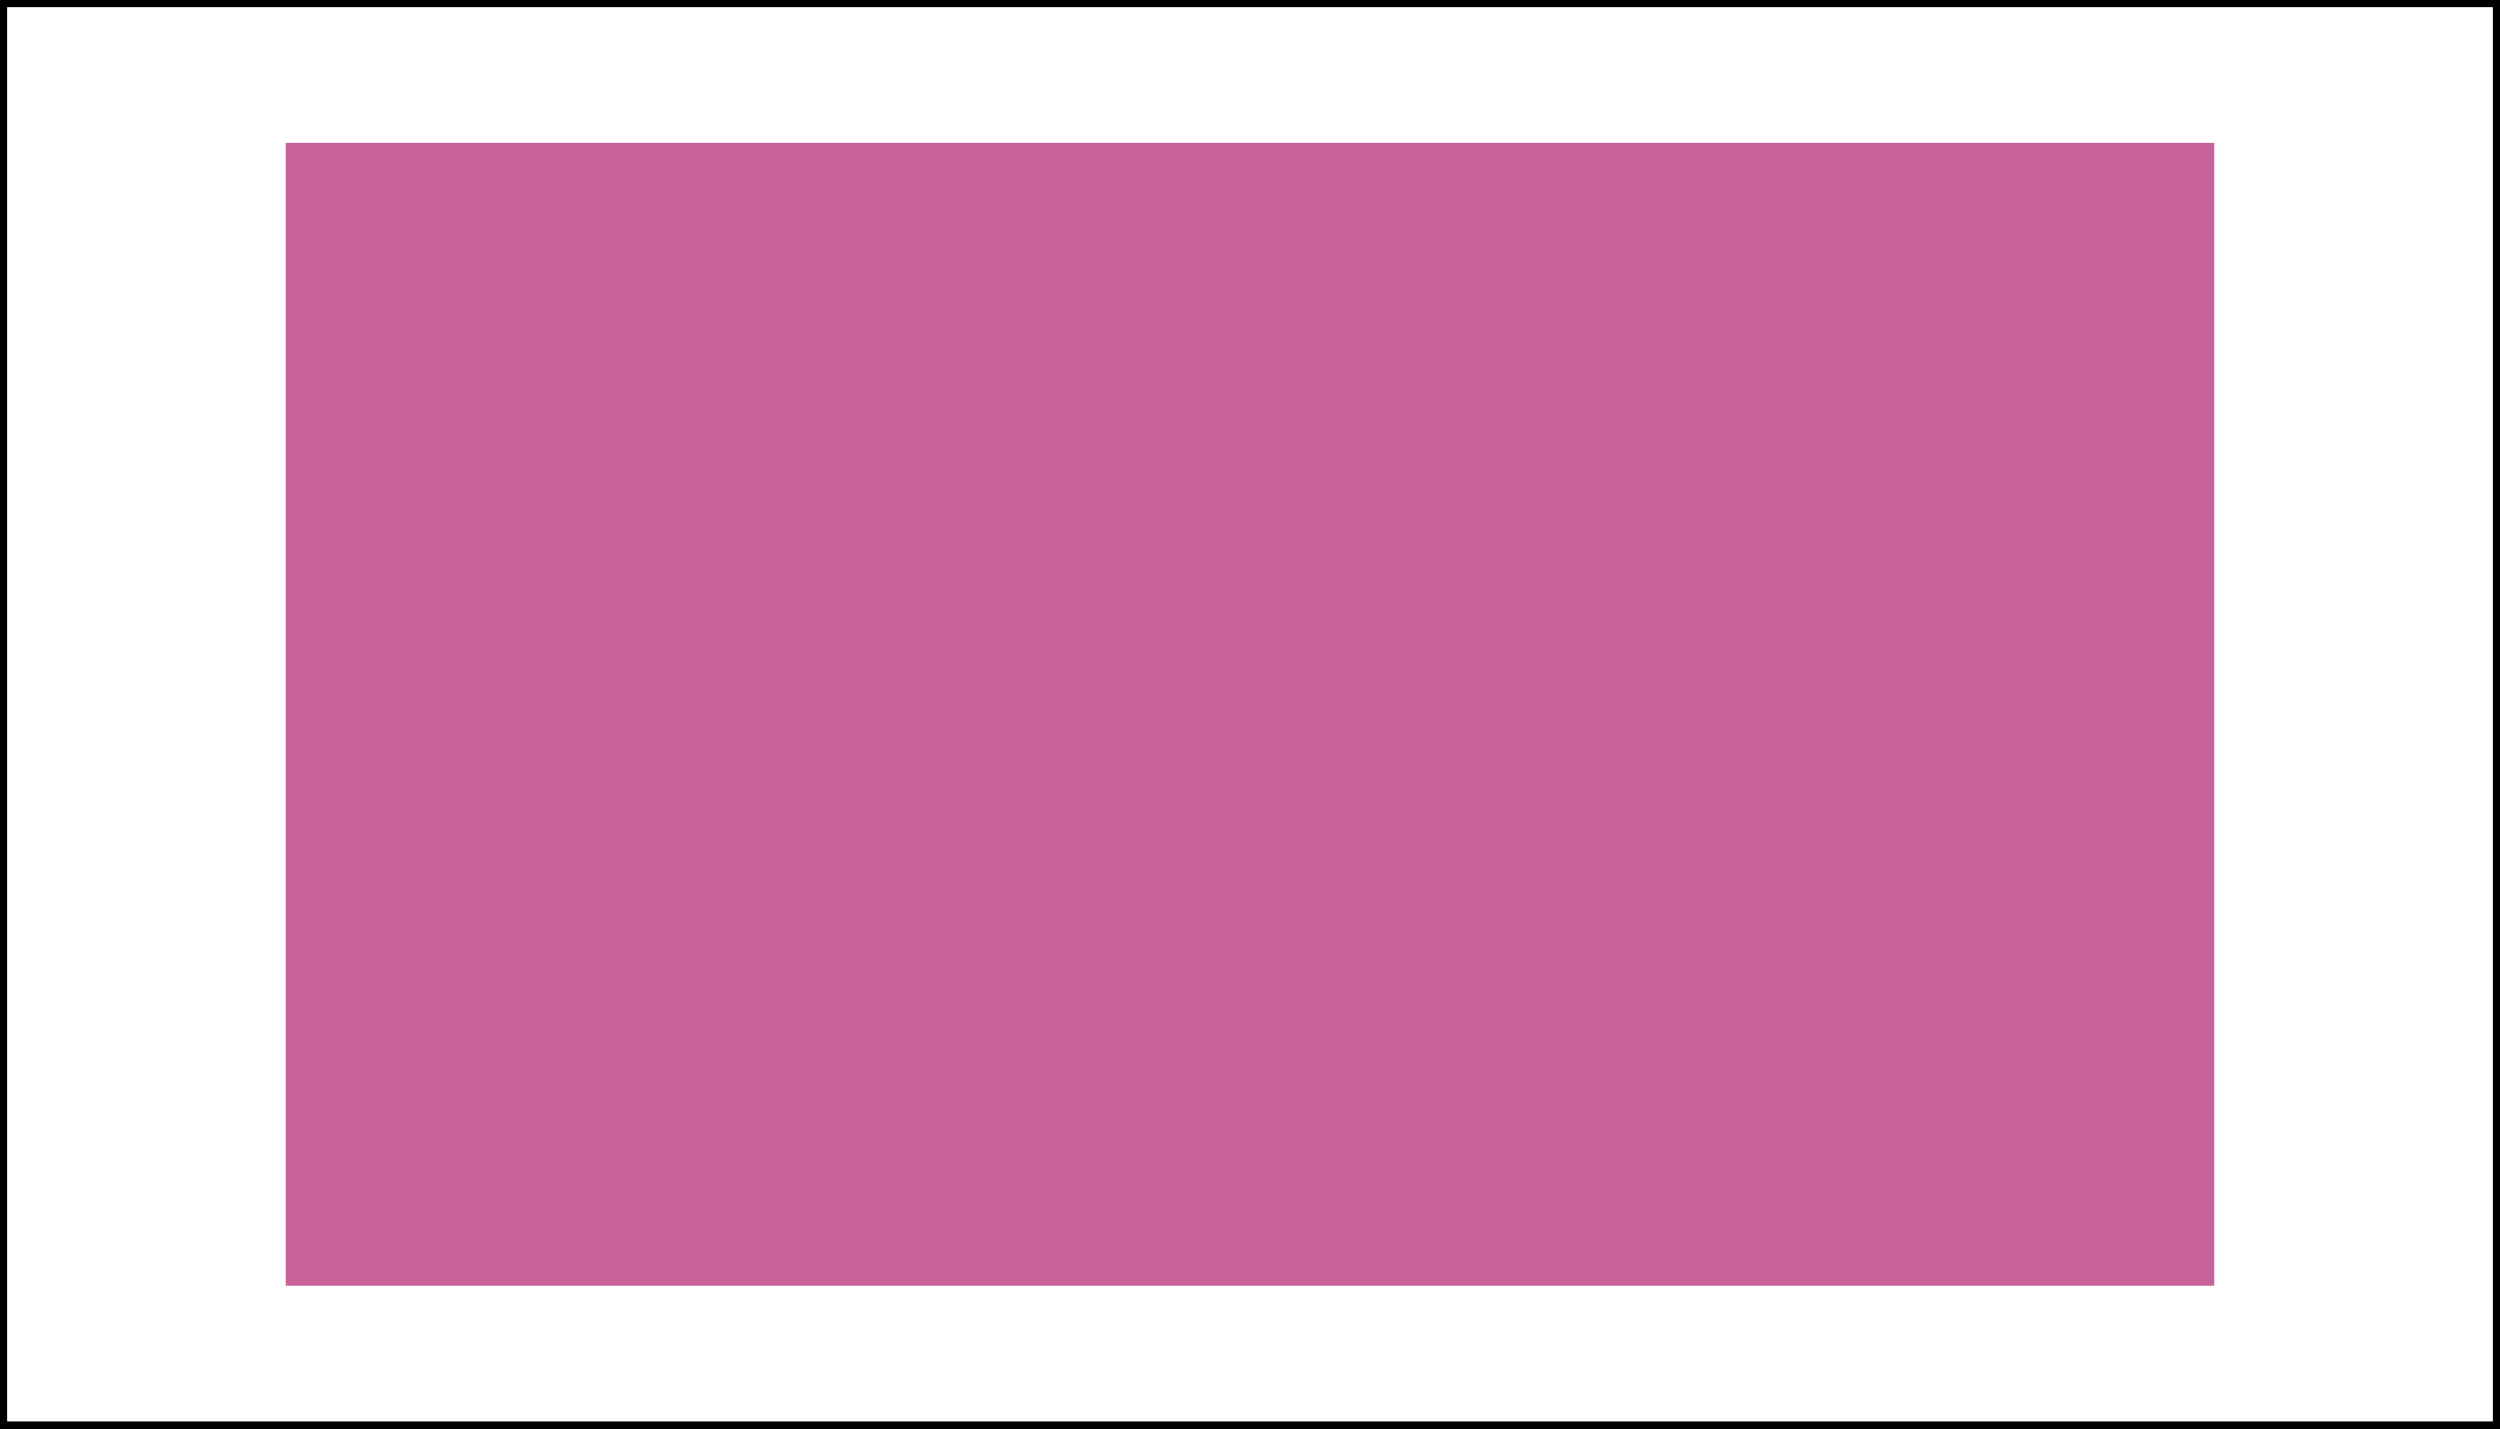
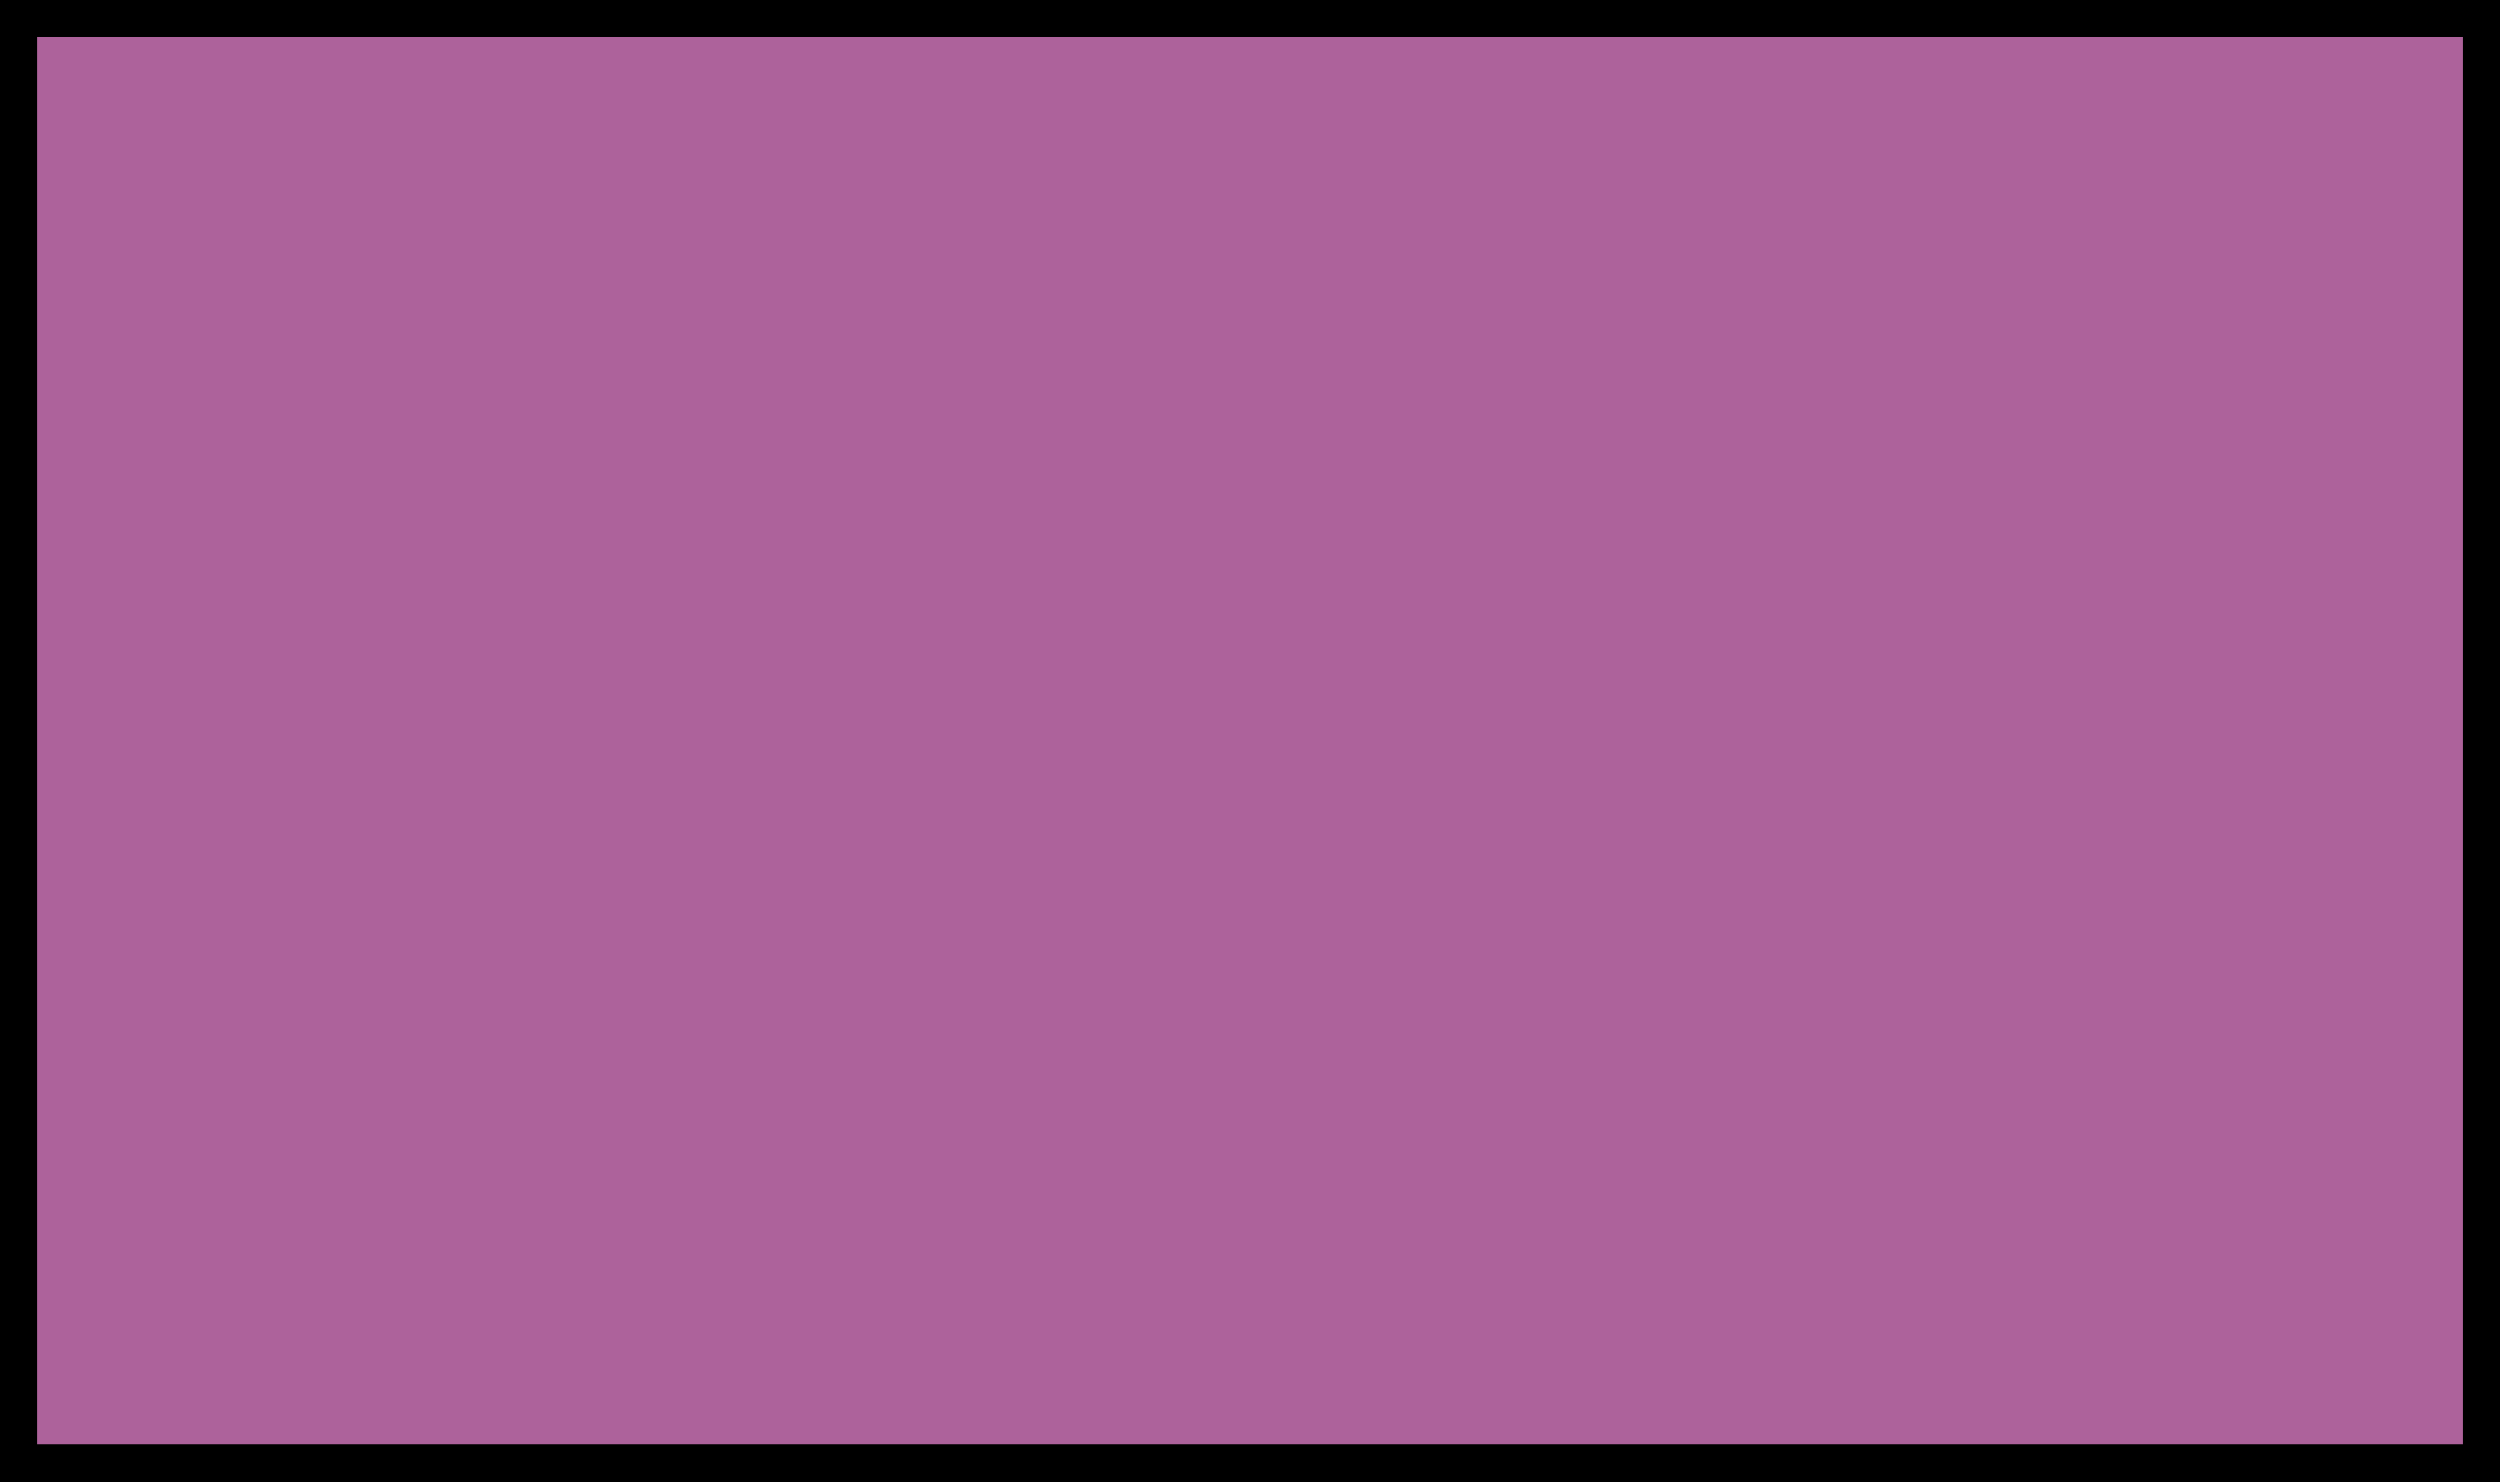
- <svg xmlns="http://www.w3.org/2000/svg" width="350" height="200" version="1.1" id="svg8">
-   <defs id="defs12" />
-   <g id="g6">
-     <rect id="svg_2" height="200" width="350" y="0" x="0" style="fill:#ffffff;stroke:#000000;stroke-width:2" />
-     <rect stroke-linejoin="null" stroke-linecap="null" x="40" y="20" width="270" height="160" id="svg_5" style="fill:#c9629b;stroke:#000000;stroke-width:0;stroke-dasharray:none;fill-opacity:1" />
+ <svg xmlns="http://www.w3.org/2000/svg" width="13.482mm" height="7.989mm" viewBox="0 0 13.482 7.989" version="1.1" id="svg836">
+   <defs id="defs830" />
+   <g id="layer1" transform="translate(-48.94792,-214.9275)">
+     <rect style="fill:#ad629b;fill-opacity:1;stroke:#000000;stroke-width:0.4;stroke-dasharray:none;stroke-miterlimit:4" id="svg_5" height="7.989" width="13.482" y="214.927" x="48.948" stroke-linecap="null" stroke-linejoin="null" />
  </g>
</svg>
